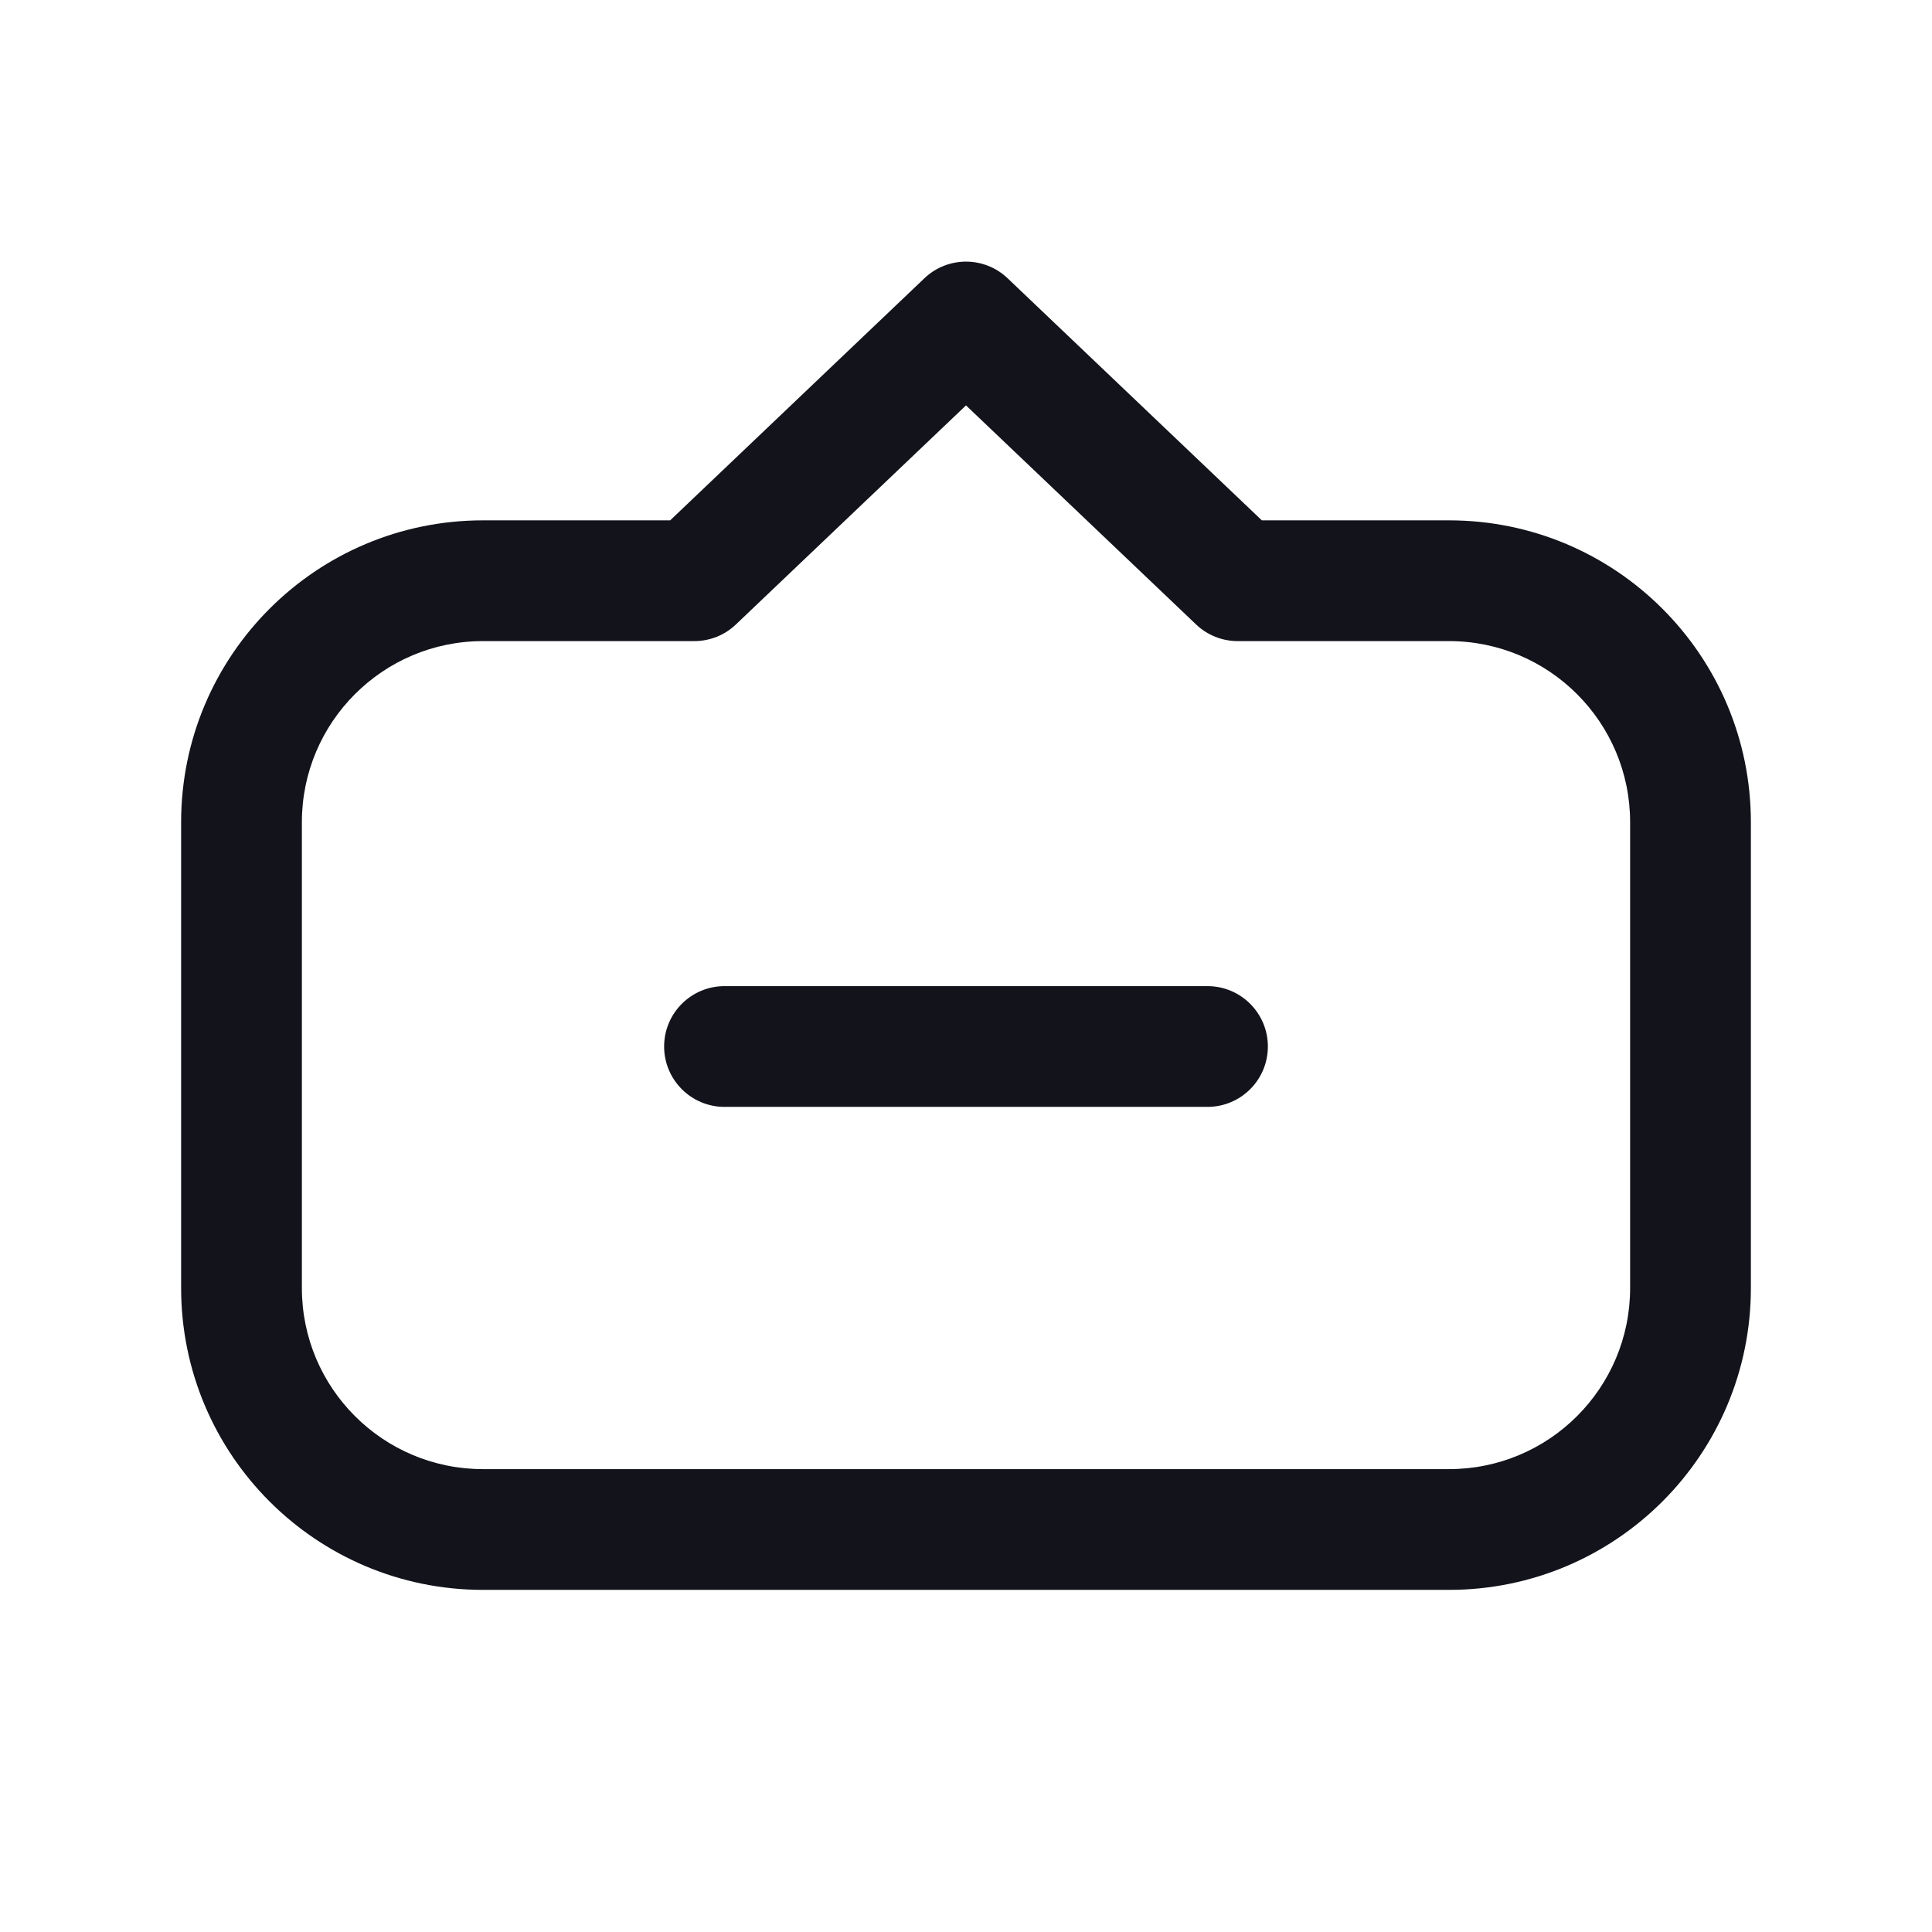
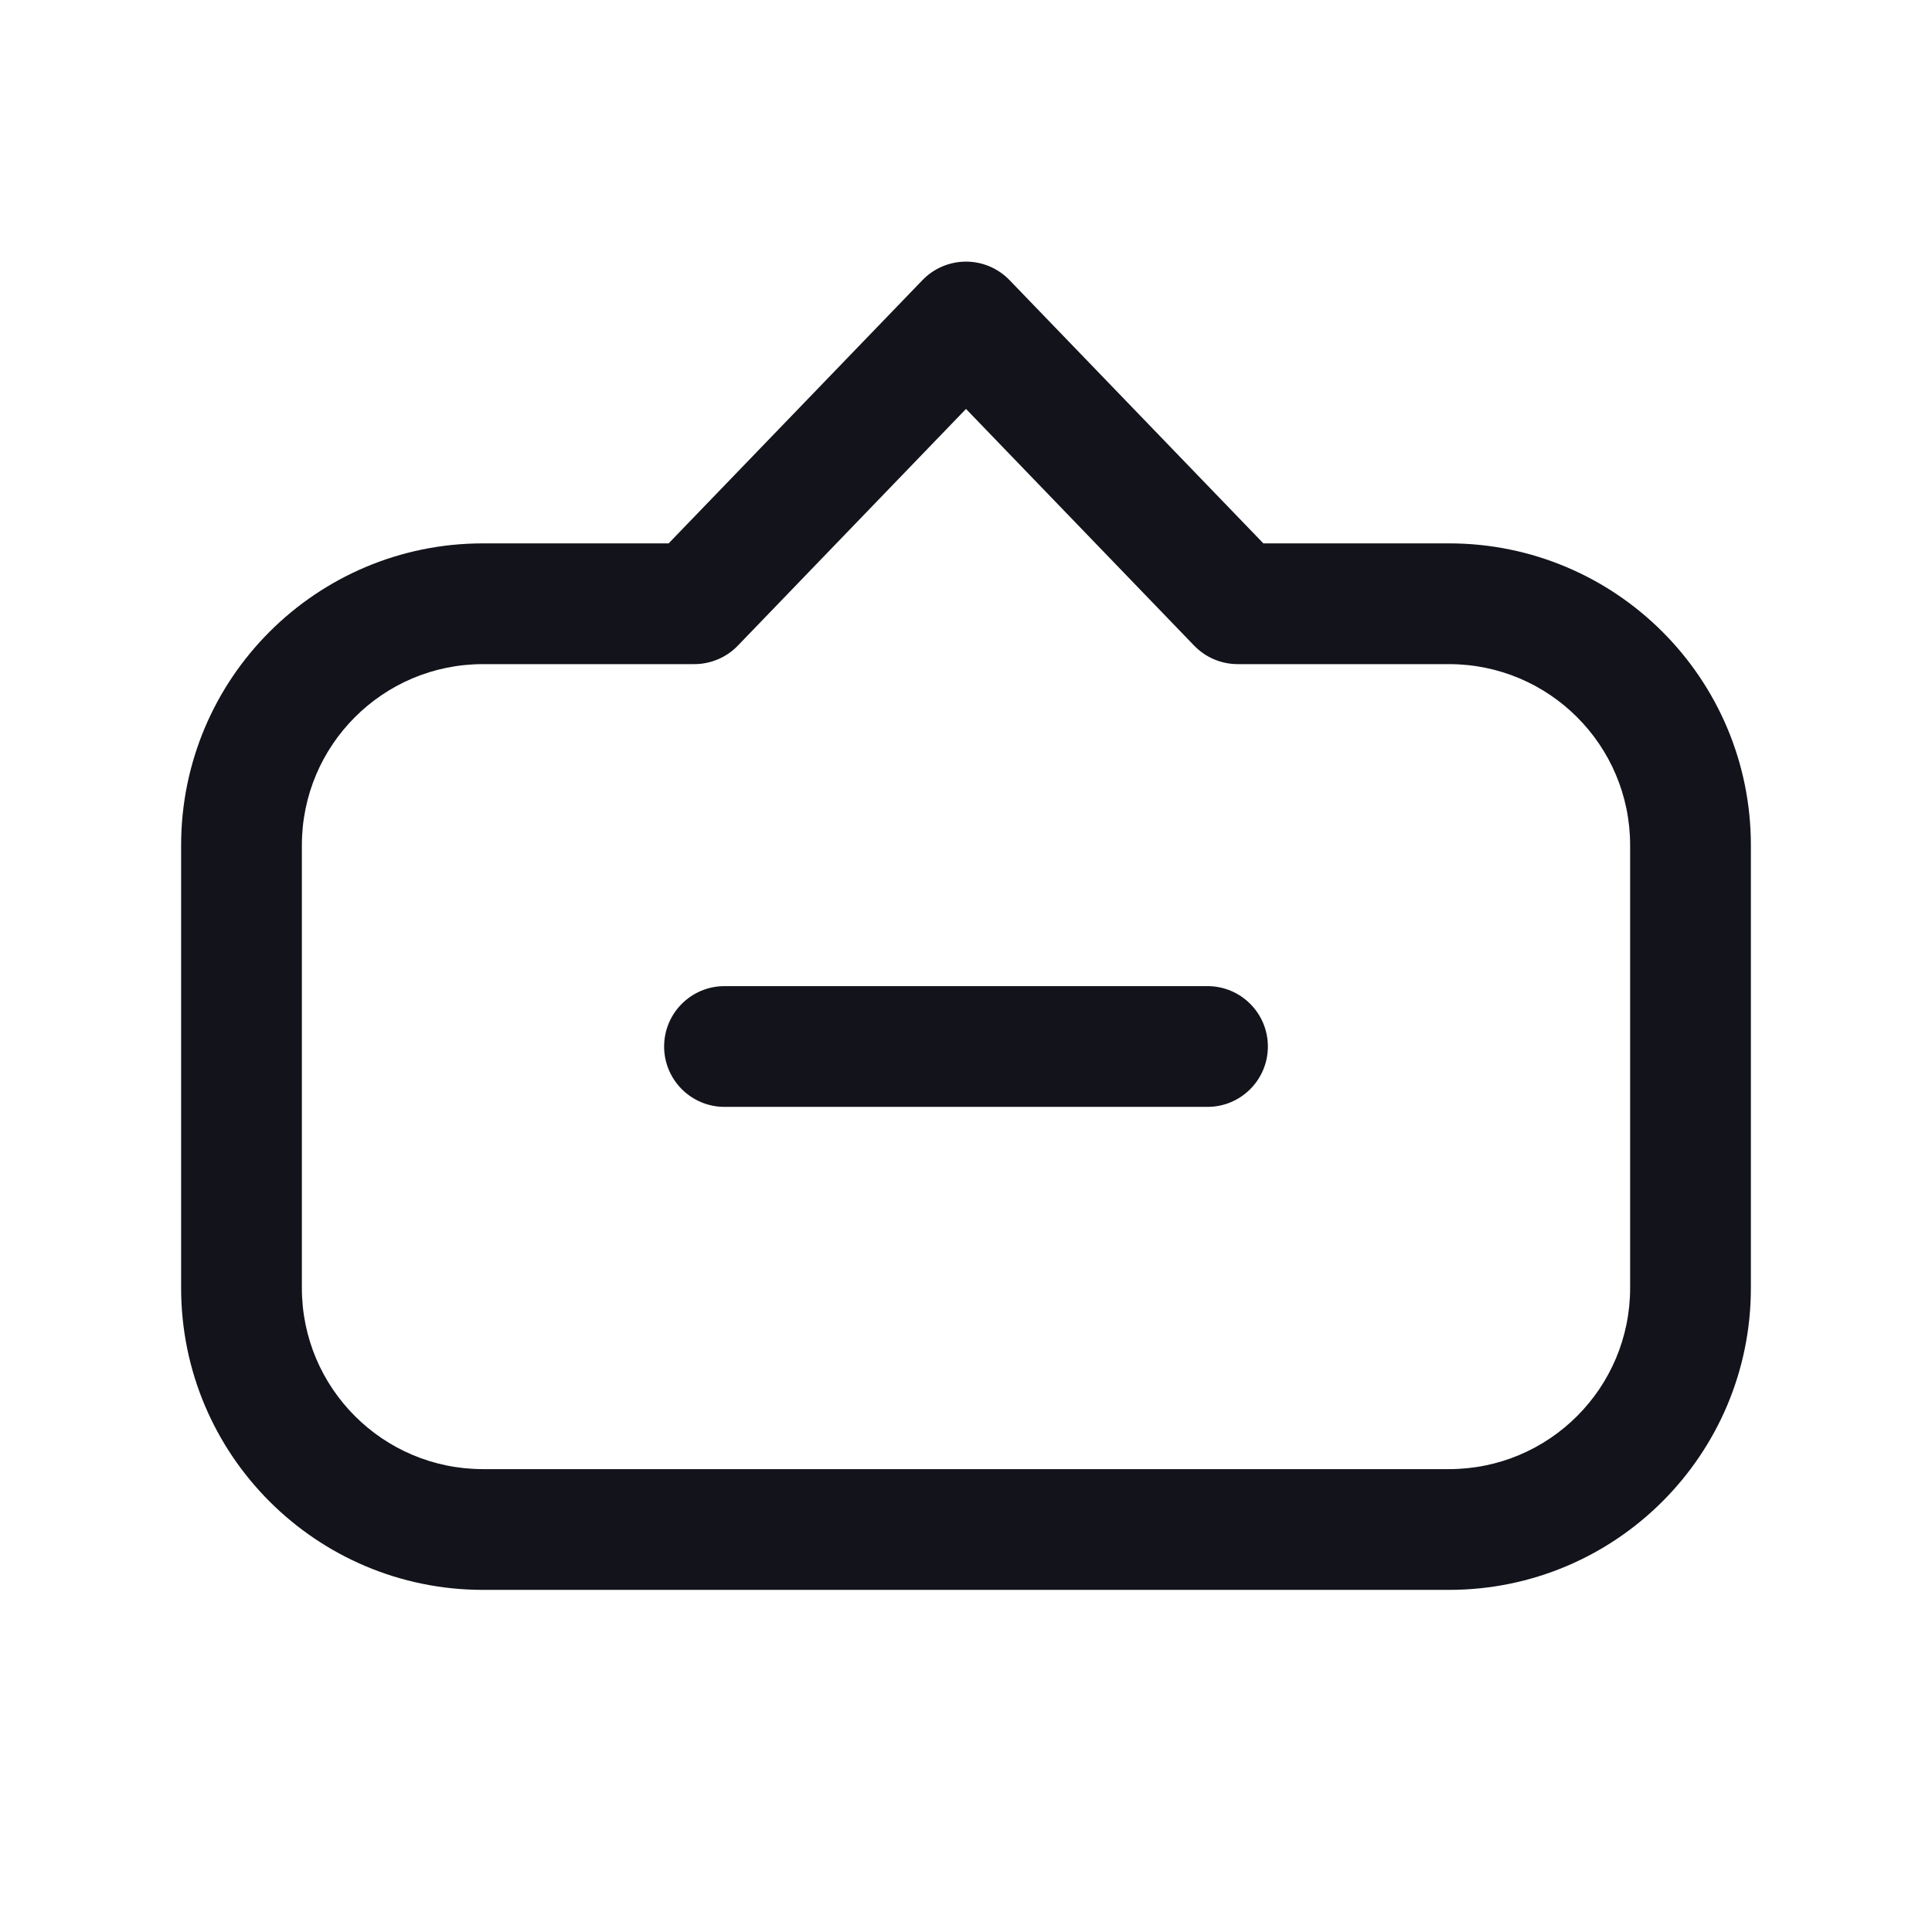
<svg xmlns="http://www.w3.org/2000/svg" width="24" height="24" viewBox="0 0 24 24" fill="none">
-   <path fill-rule="evenodd" clip-rule="evenodd" d="M6 19.75C3.929 19.75 2.25 18.071 2.25 16V10.214C2.25 8.143 3.929 6.464 6 6.464H8.325L11.483 3.457C11.772 3.181 12.228 3.181 12.517 3.457L15.675 6.464H18C20.071 6.464 21.75 8.143 21.75 10.214V16C21.75 18.071 20.071 19.75 18 19.75H6ZM3.75 16C3.75 17.243 4.757 18.25 6 18.25H18C19.243 18.25 20.25 17.243 20.25 16V10.214C20.25 8.972 19.243 7.964 18 7.964H15.375C15.182 7.964 14.997 7.89 14.858 7.757L12 5.036L9.142 7.757C9.003 7.89 8.818 7.964 8.625 7.964H6C4.757 7.964 3.75 8.972 3.75 10.214V16ZM9 12.25C8.586 12.25 8.25 12.586 8.25 13C8.25 13.414 8.586 13.75 9 13.75H15C15.414 13.75 15.75 13.414 15.75 13C15.75 12.586 15.414 12.25 15 12.25H9Z" fill="#12131B" />
+   <path fill-rule="evenodd" clip-rule="evenodd" d="M6 19.75C3.929 19.75 2.25 18.071 2.25 16V10.5C2.25 8.429 3.929 6.75 6 6.75H8.306L11.46 3.479C11.601 3.333 11.796 3.25 12 3.25C12.204 3.25 12.399 3.333 12.54 3.479L15.694 6.75H18C20.071 6.75 21.75 8.429 21.75 10.5V16C21.75 18.071 20.071 19.75 18 19.75H6ZM3.75 16C3.75 17.243 4.757 18.25 6 18.25H18C19.243 18.25 20.25 17.243 20.25 16V10.5C20.25 9.257 19.243 8.25 18 8.25H15.375C15.171 8.25 14.976 8.167 14.835 8.021L12 5.08L9.165 8.021C9.024 8.167 8.829 8.25 8.625 8.25H6C4.757 8.25 3.75 9.257 3.75 10.5V16ZM9 12.25C8.586 12.25 8.25 12.586 8.25 13C8.25 13.414 8.586 13.75 9 13.75H15C15.414 13.75 15.75 13.414 15.75 13C15.75 12.586 15.414 12.25 15 12.25H9Z" fill="#12131B" />
</svg>
